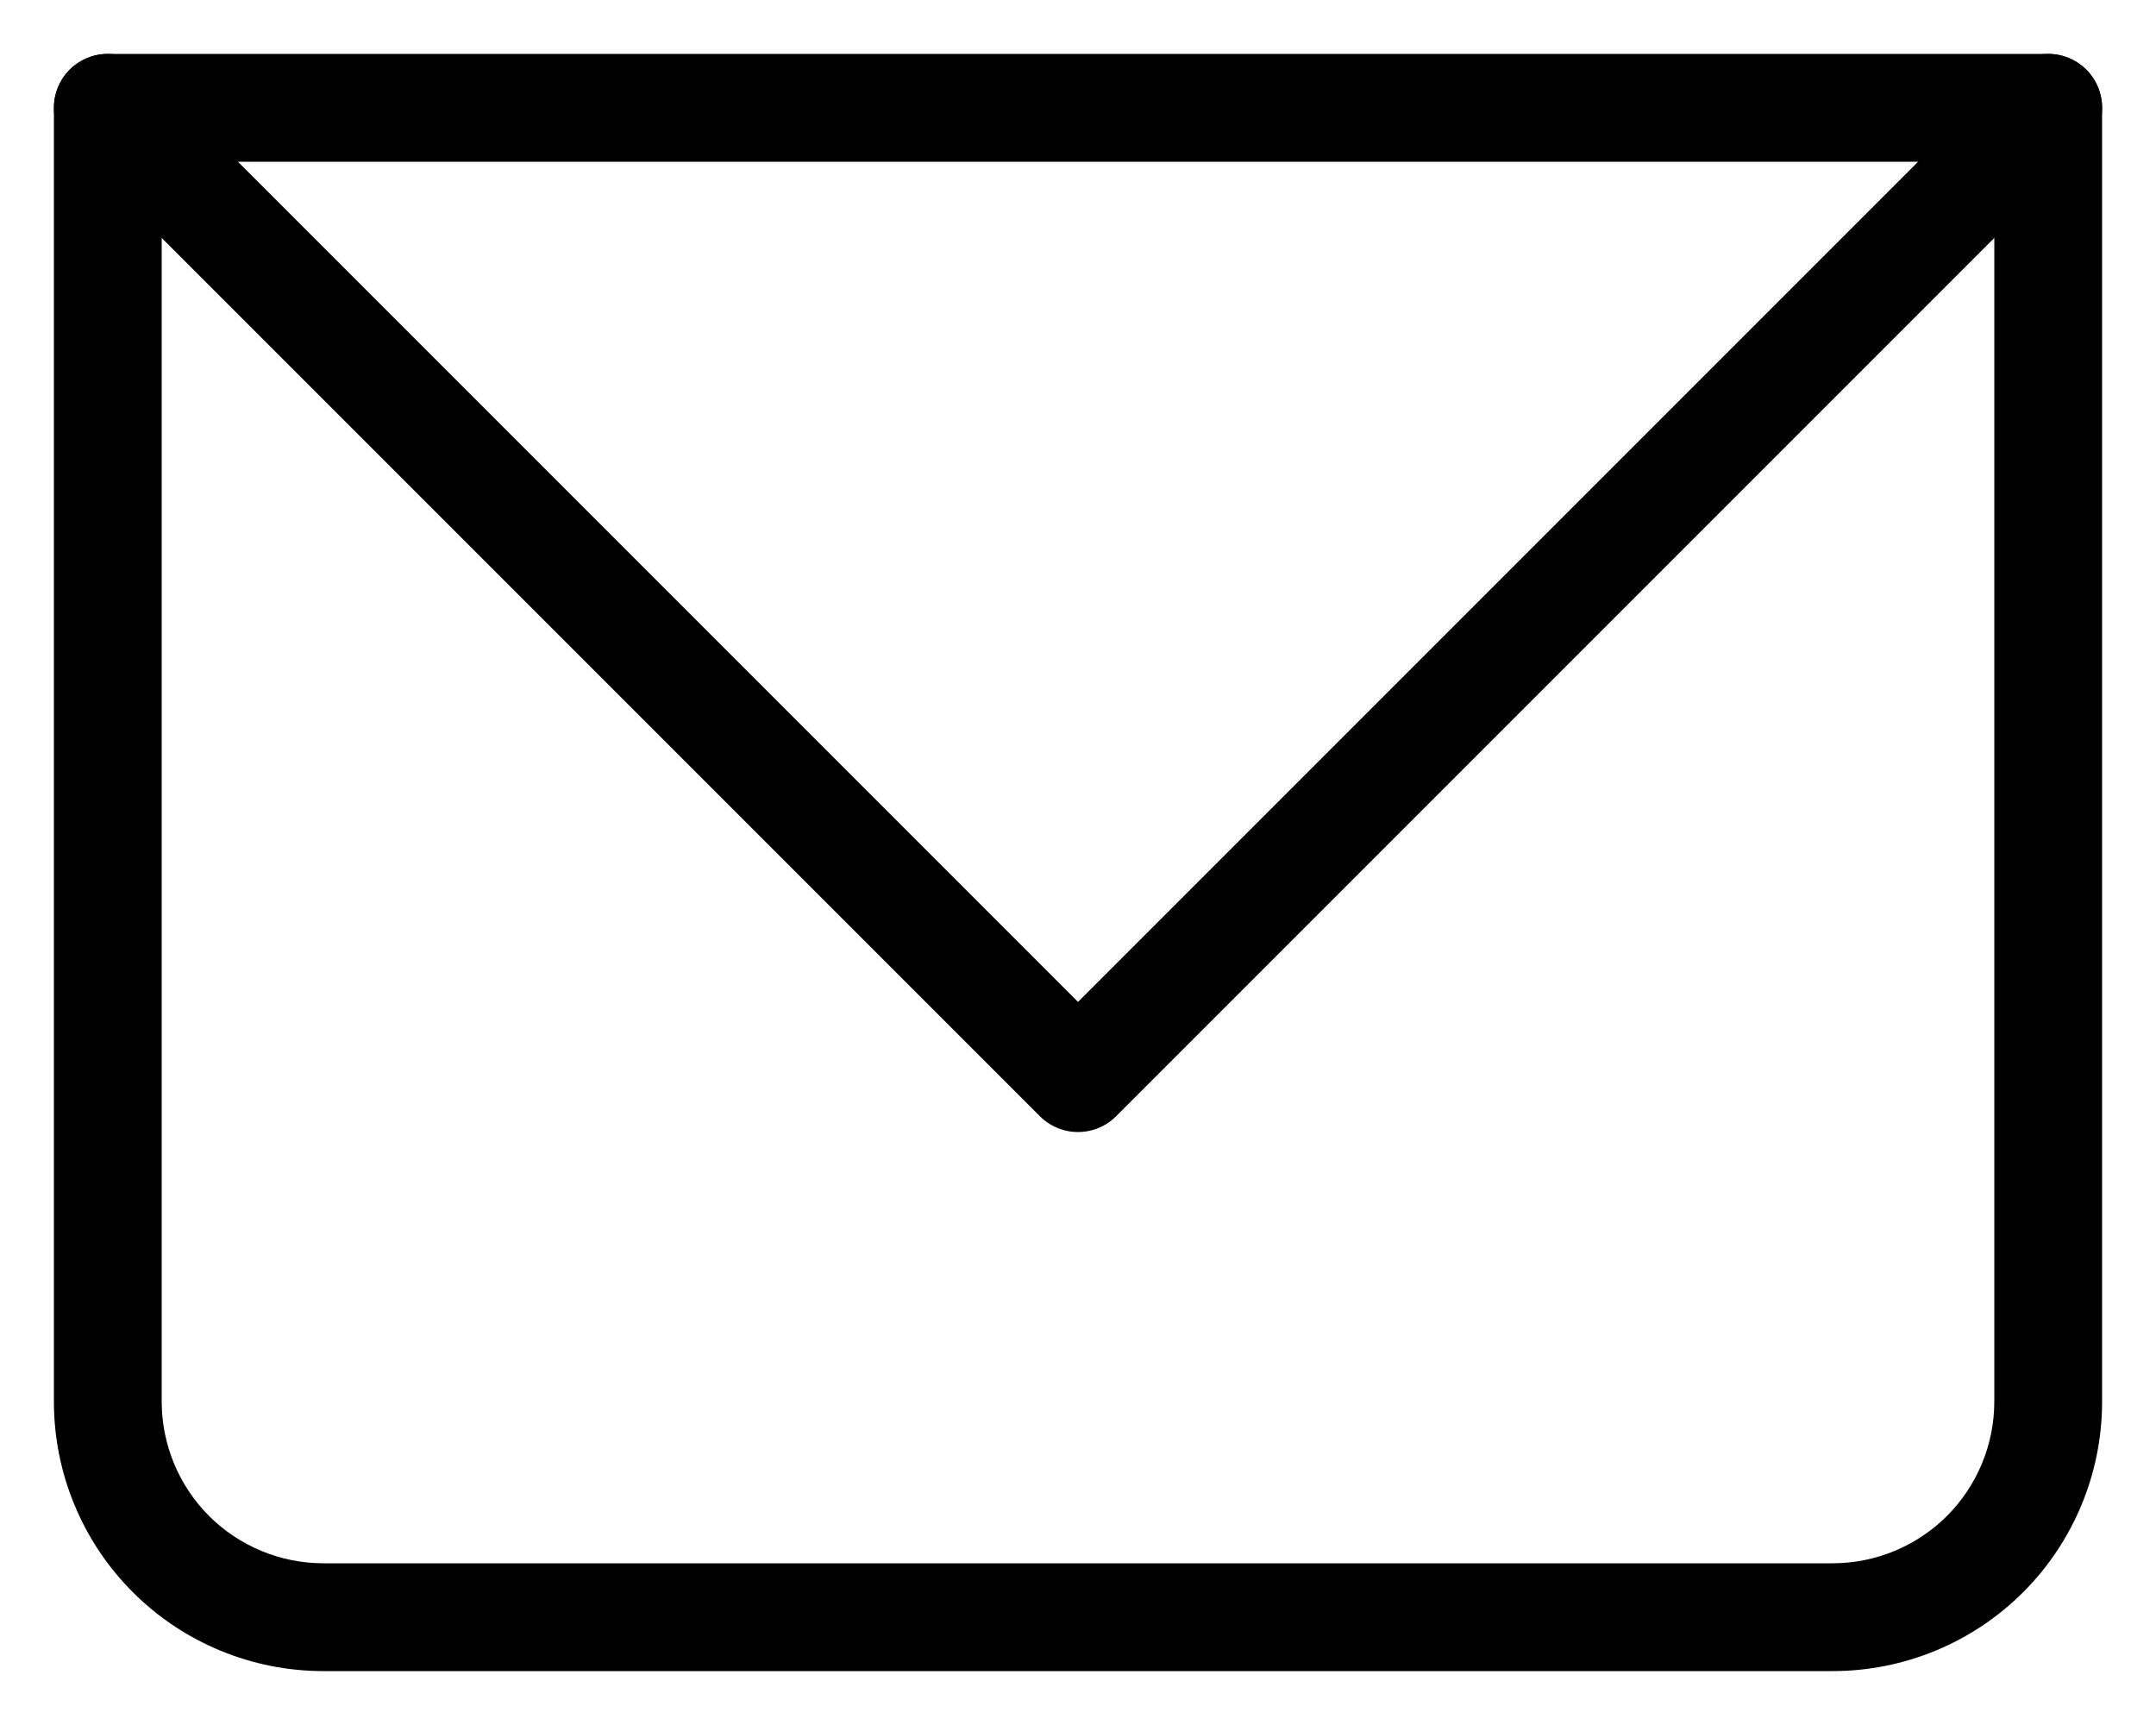
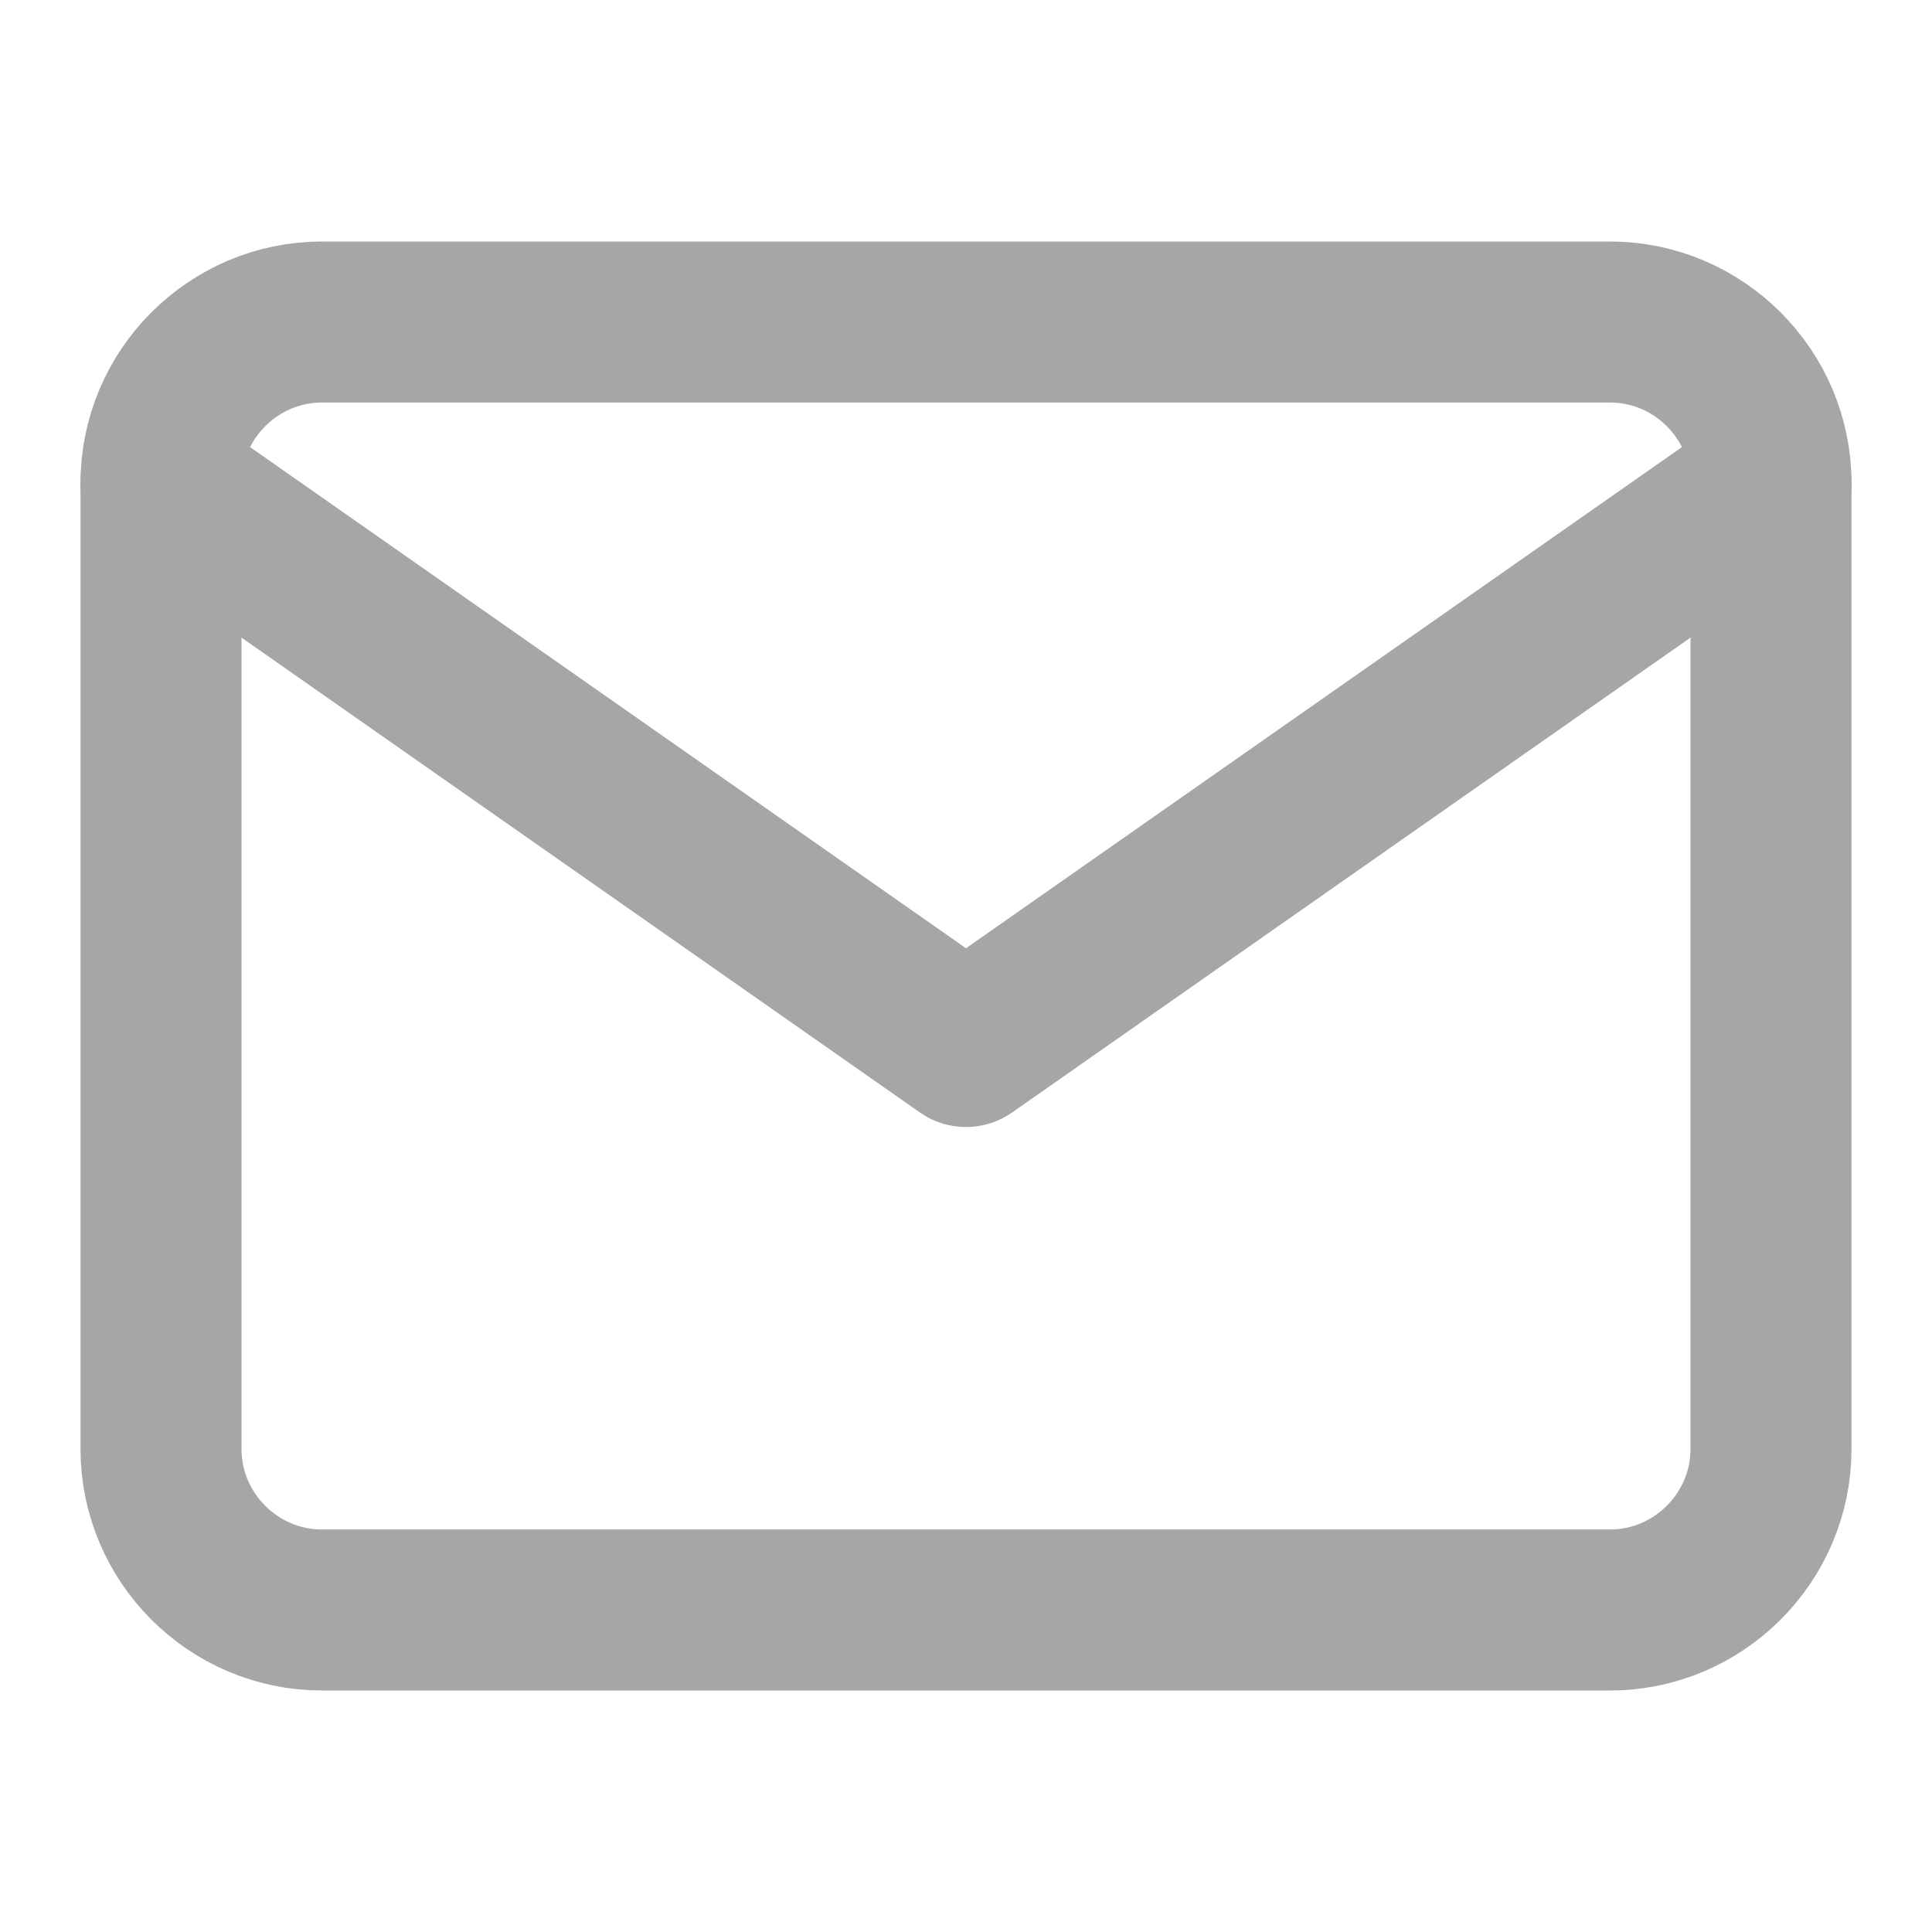
- <svg xmlns="http://www.w3.org/2000/svg" width="20" height="16" viewBox="0 0 20 16" fill="none">
-   <path d="M1 1V0.5C0.867 0.5 0.74 0.553 0.646 0.646C0.553 0.74 0.5 0.867 0.5 1H1ZM19 1H19.5C19.5 0.867 19.447 0.74 19.354 0.646C19.26 0.553 19.133 0.5 19 0.5V1ZM1 1.5H19V0.5H1V1.5ZM18.5 1V13H19.5V1H18.5ZM17 14.5H3V15.5H17V14.5ZM1.5 13V1H0.5V13H1.5ZM3 14.5C2.602 14.5 2.221 14.342 1.939 14.061C1.658 13.779 1.5 13.398 1.5 13H0.5C0.5 13.663 0.763 14.299 1.232 14.768C1.701 15.237 2.337 15.5 3 15.5V14.5ZM18.5 13C18.5 13.398 18.342 13.779 18.061 14.061C17.779 14.342 17.398 14.5 17 14.5V15.5C17.663 15.5 18.299 15.237 18.768 14.768C19.237 14.299 19.5 13.663 19.5 13H18.5Z" fill="black" />
-   <path d="M1 1L10 10L19 1" stroke="black" stroke-linecap="round" stroke-linejoin="round" />
+ <svg xmlns="http://www.w3.org/2000/svg" width="24" height="24" viewBox="0 0 24 24" fill="none">
+   <path d="M4 4H20C21.1 4 22 4.9 22 6V18C22 19.1 21.1 20 20 20H4C2.9 20 2 19.1 2 18V6C2 4.9 2.9 4 4 4Z" stroke="#A6A6A6" stroke-width="2" stroke-linecap="round" stroke-linejoin="round" />
+   <path d="M22 6L12 13L2 6" stroke="#A6A6A6" stroke-width="2" stroke-linecap="round" stroke-linejoin="round" />
</svg>
